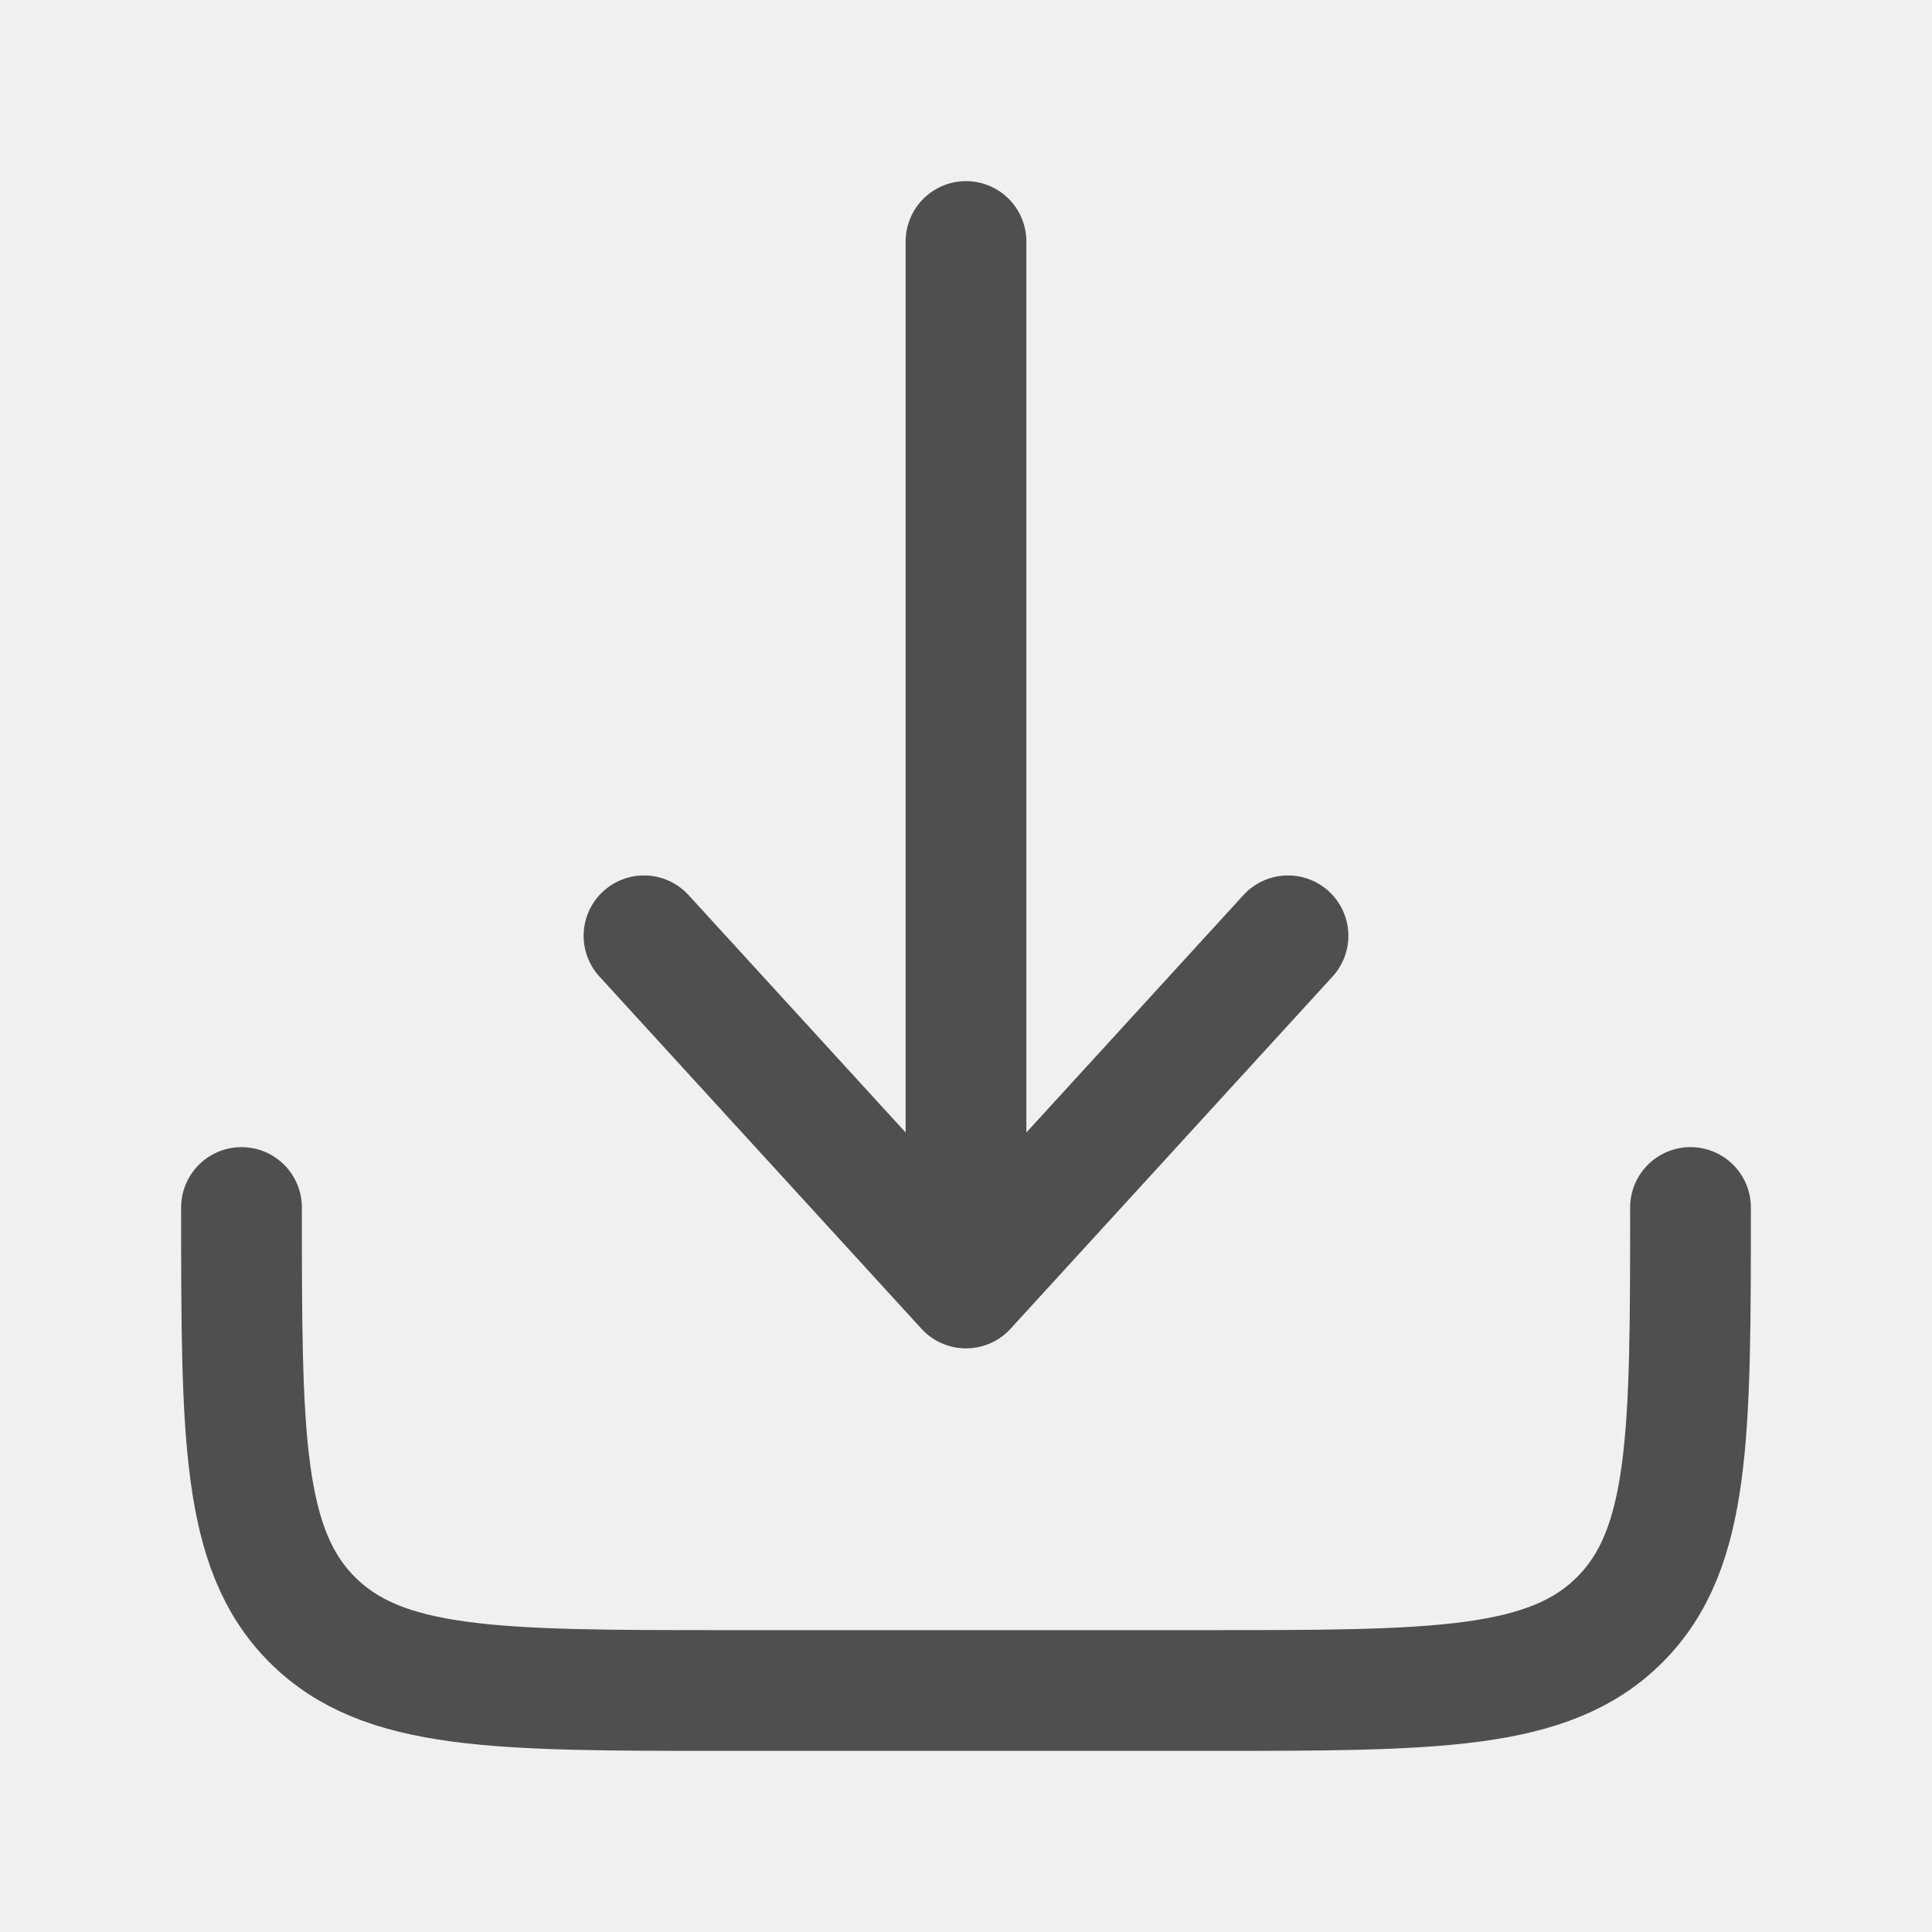
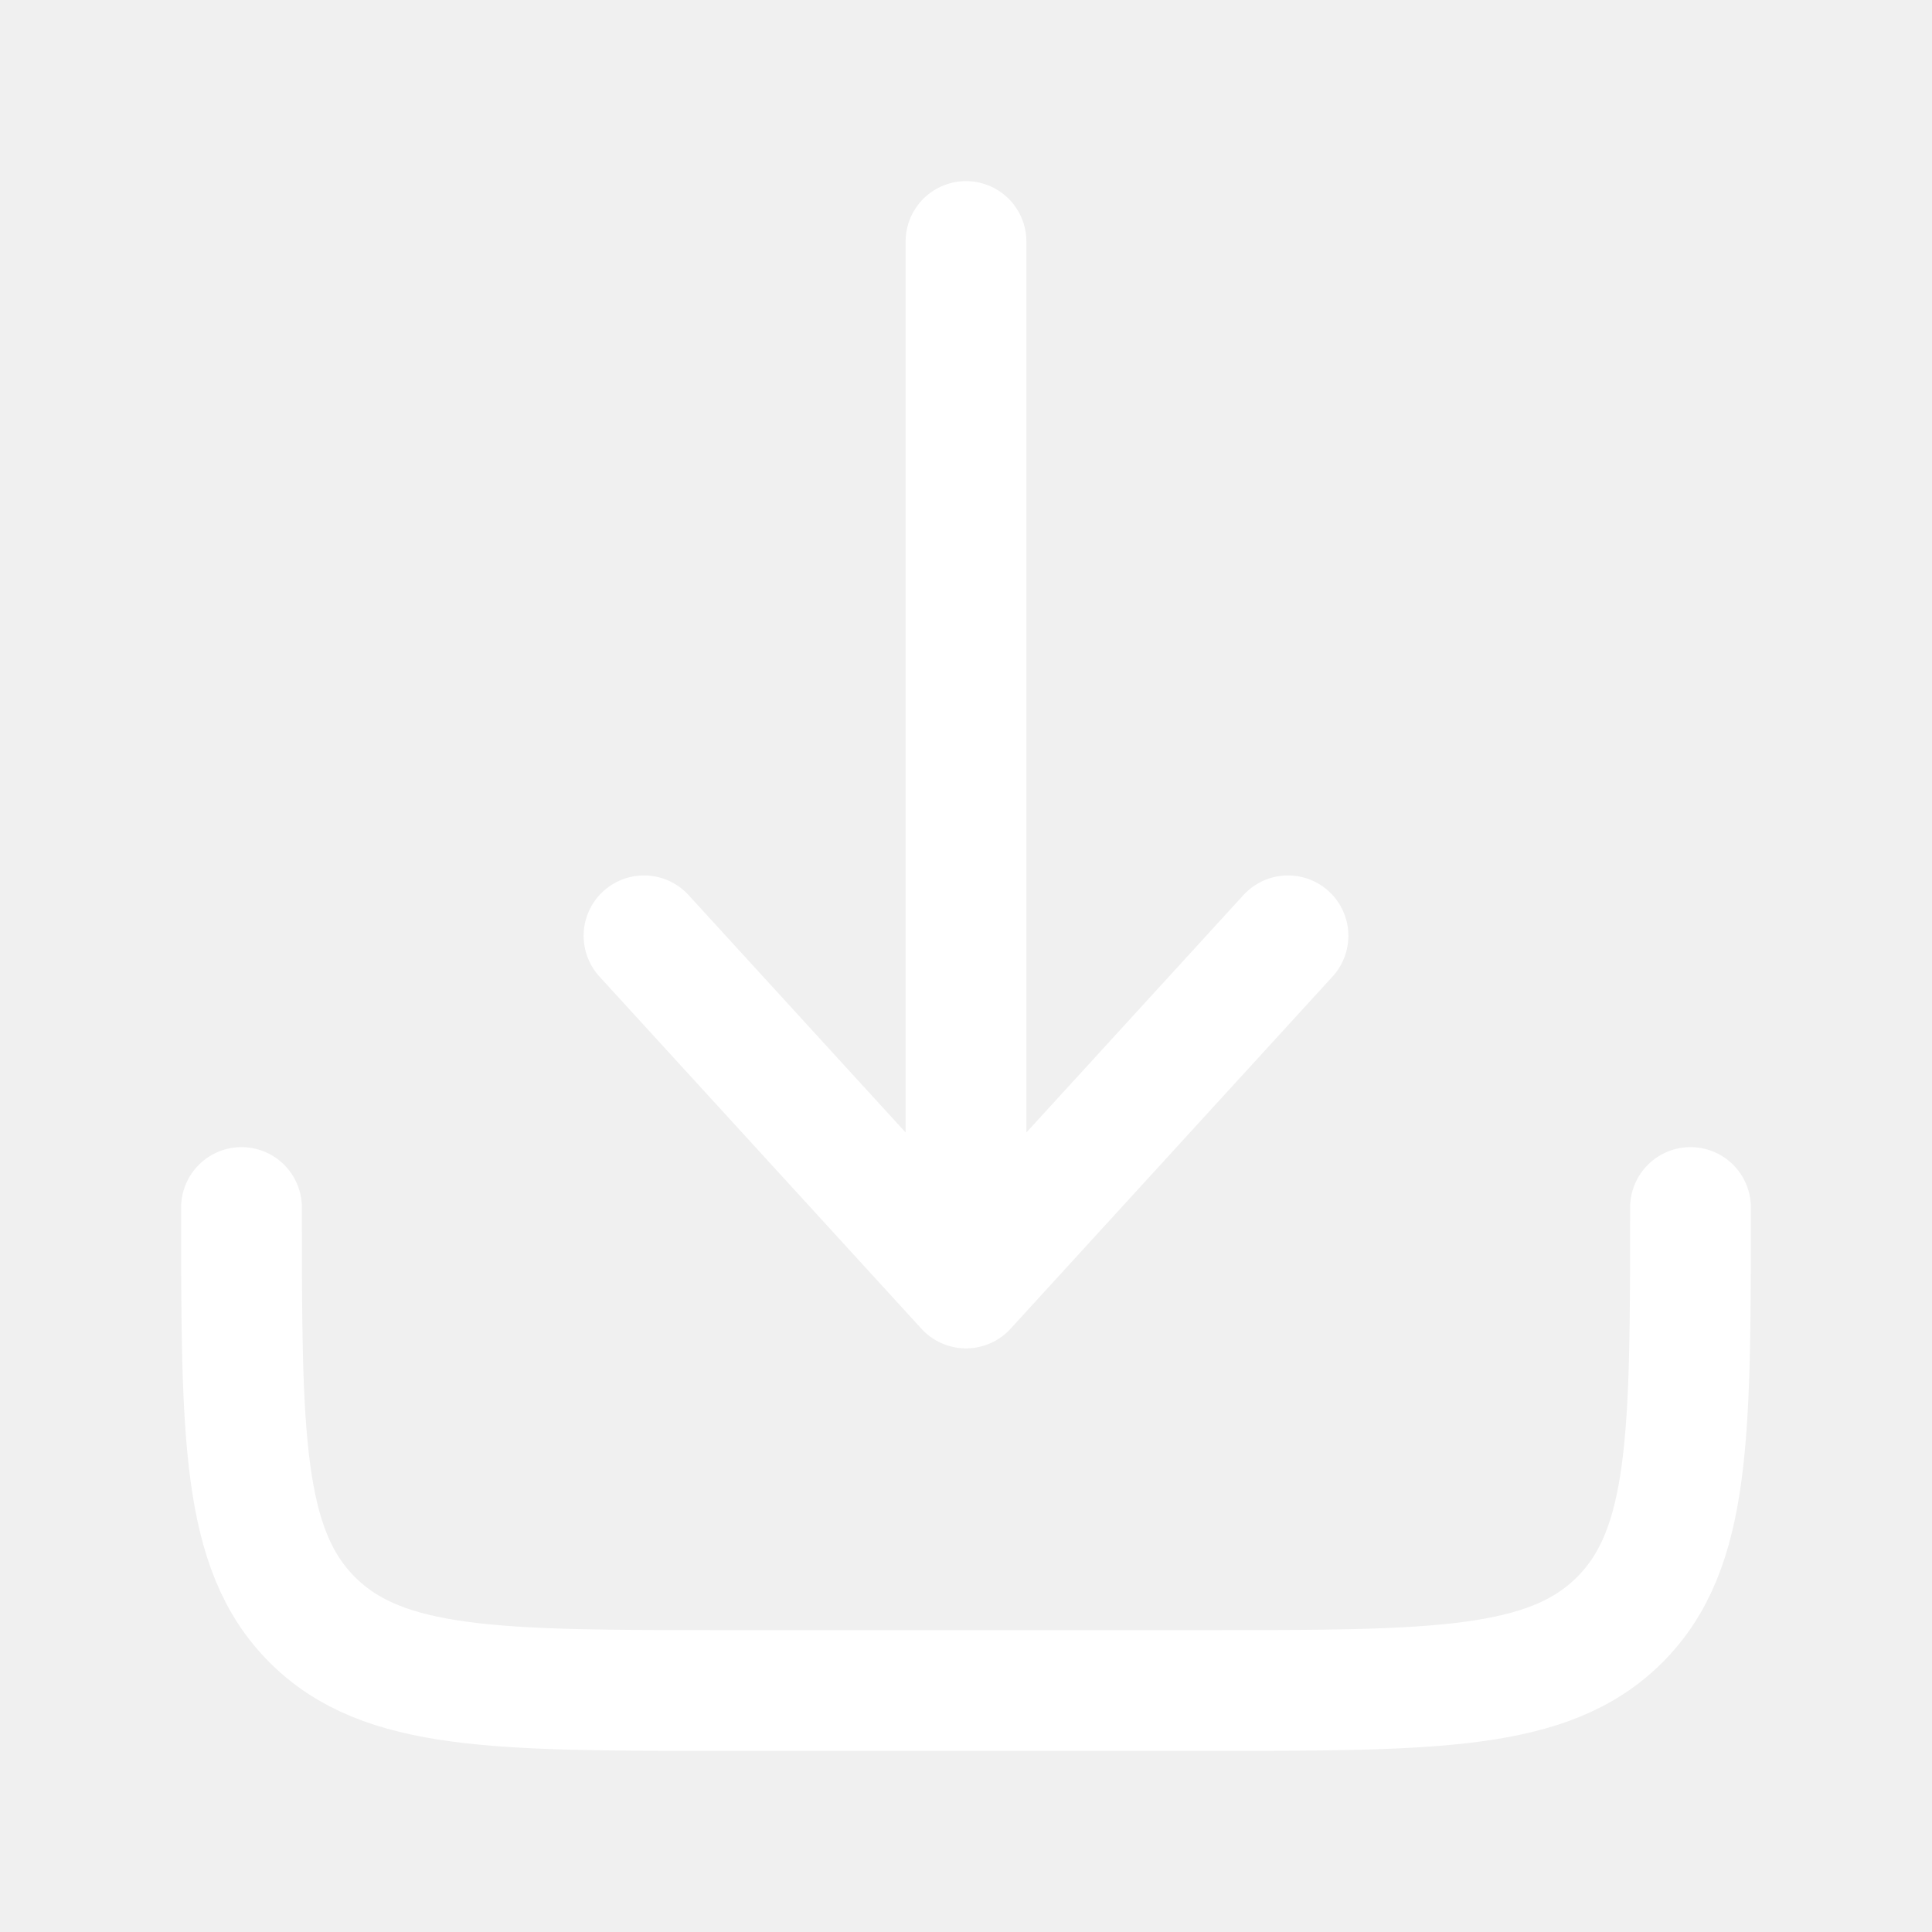
<svg xmlns="http://www.w3.org/2000/svg" width="24" height="24" viewBox="0 0 24 24" fill="none">
-   <path d="M3 15C3 17.828 3 19.243 3.879 20.121C4.757 21 6.172 21 9 21H15C17.828 21 19.243 21 20.121 20.121C21 19.243 21 17.828 21 15" stroke="#4F4F4F" stroke-width="1.5" stroke-linecap="round" stroke-linejoin="round" />
-   <path d="M12 3V16M12 16L16 11.625M12 16L8 11.625" stroke="#4F4F4F" stroke-width="1.5" stroke-linecap="round" stroke-linejoin="round" />
+   <path d="M3 15C3 17.828 3 19.243 3.879 20.121C4.757 21 6.172 21 9 21H15C17.828 21 19.243 21 20.121 20.121C21 19.243 21 17.828 21 15" stroke="#FFFFFF" stroke-width="1.5" stroke-linecap="round" stroke-linejoin="round" />
+   <path d="M12 3V16M12 16L16 11.625M12 16L8 11.625" stroke="#FFFFFF" stroke-width="1.5" stroke-linecap="round" stroke-linejoin="round" />
</svg>
